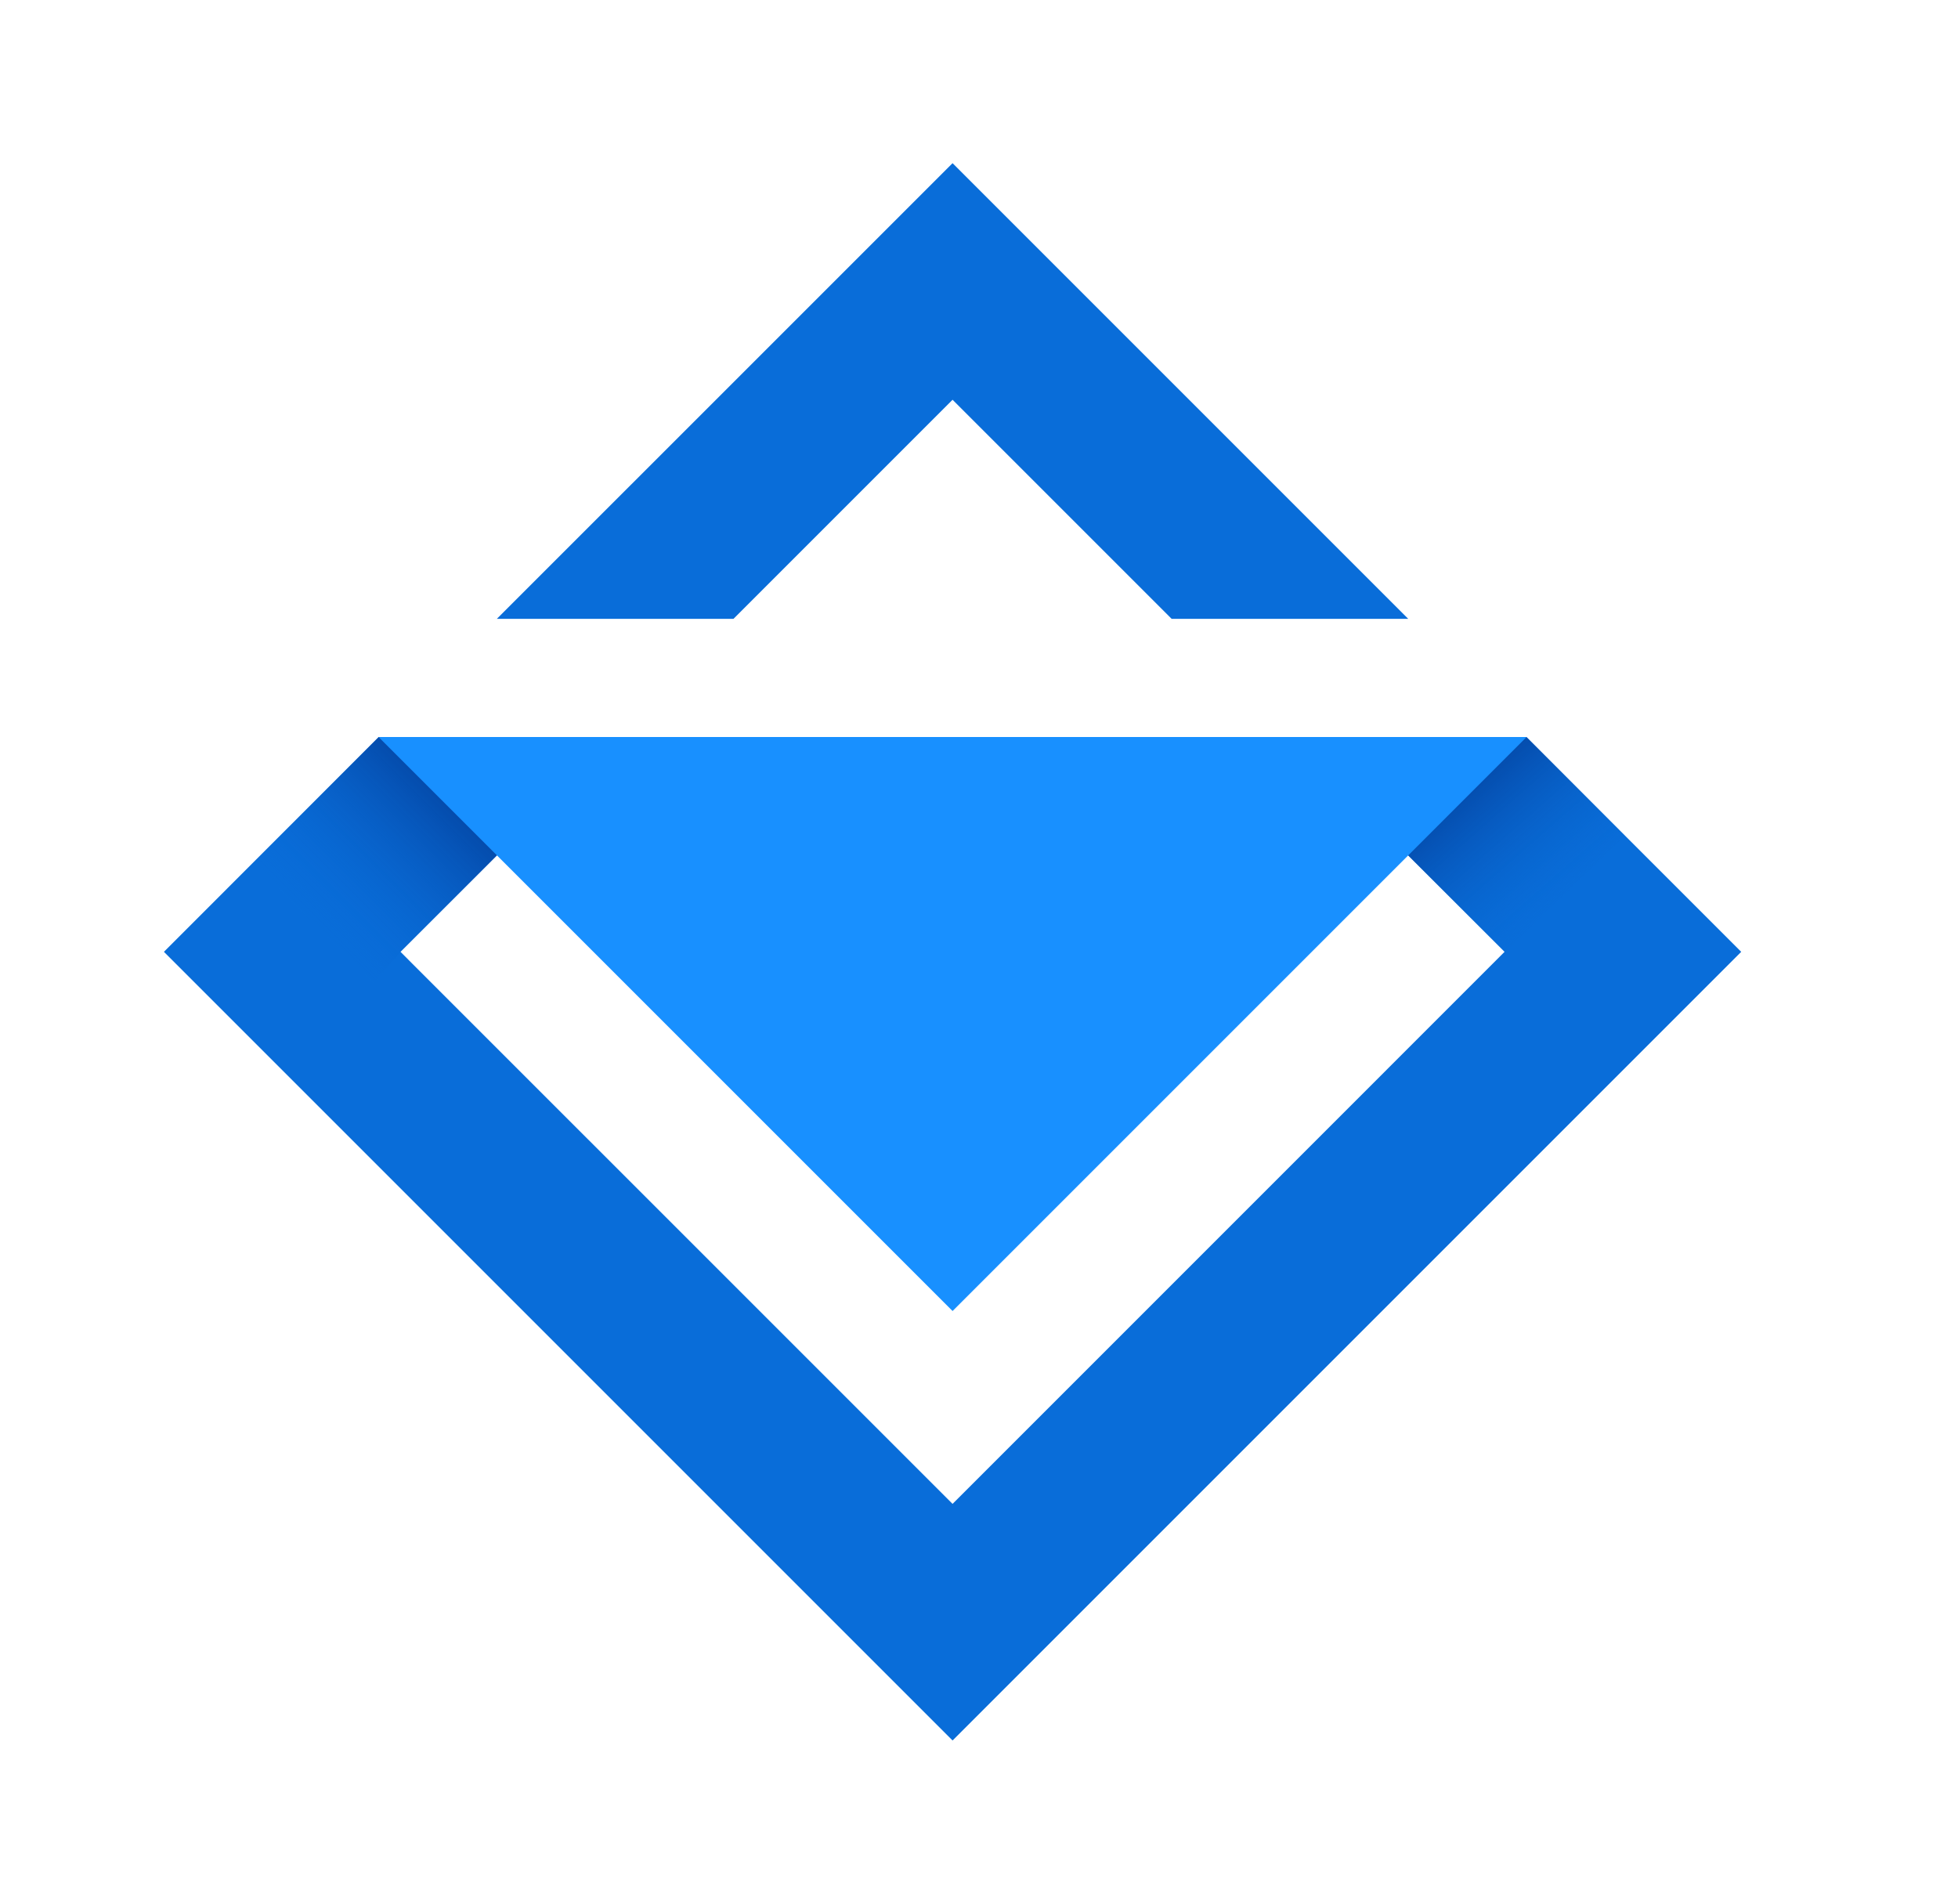
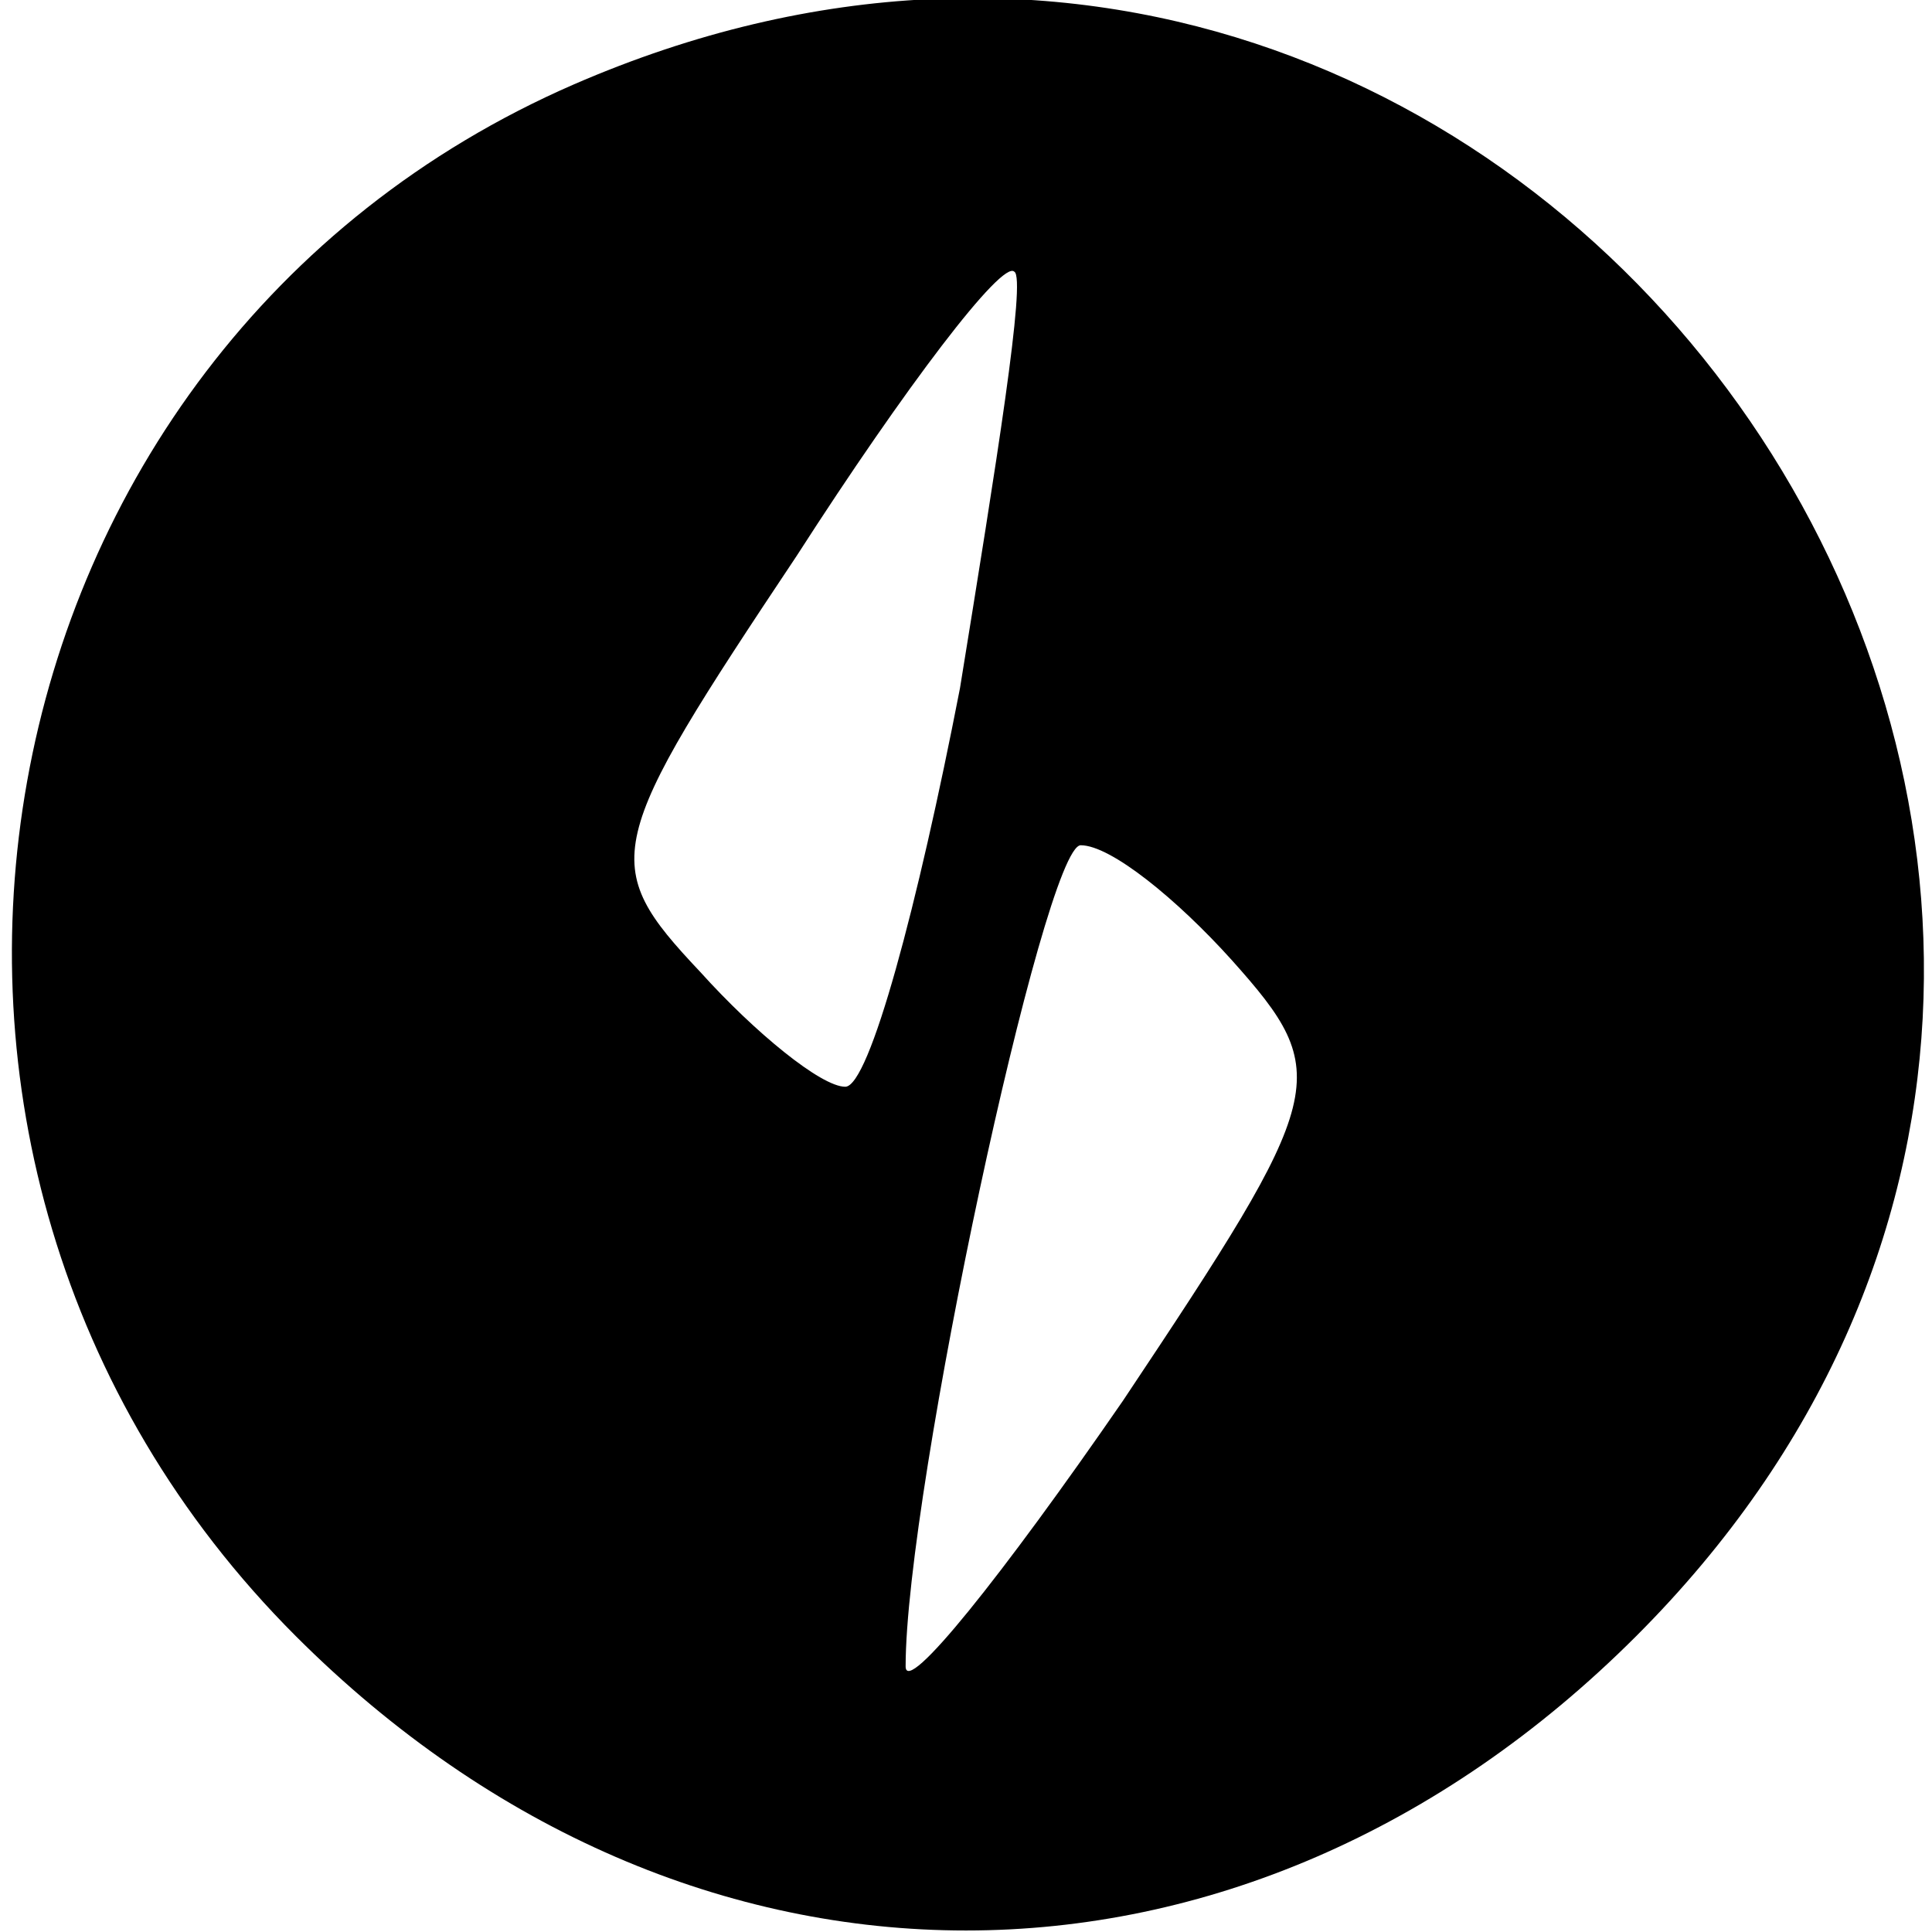
- <svg xmlns="http://www.w3.org/2000/svg" width="36" height="35" viewBox="0 0 36 35" fill="none">
-   <path d="M4.649 15.864L6.962 13.552L6.964 13.55H11.314L9.583 15.281L9.136 15.727L7.364 17.5L7.583 17.72L17.514 27.65L27.663 17.5L25.89 15.727L25.765 15.602L23.713 13.55H28.063L28.066 13.552L29.878 15.364L32.014 17.5L17.514 32L3.014 17.5L4.649 15.864ZM17.514 3L25.892 11.378H21.542L17.514 7.35L13.486 11.378H9.135L17.514 3Z" fill="#096DD9" />
-   <path d="M7.365 17.5L9.137 15.727L9.584 15.28L7.854 13.55H6.965L6.962 13.552L4.65 15.864L6.869 18.073L7.365 17.5Z" fill="url(#paint0_linear_112117_33940)" />
-   <path d="M25.891 15.727L27.664 17.5L27.489 17.675L27.489 17.676L29.879 15.364L28.067 13.552L28.064 13.55H27.888L25.766 15.602L25.891 15.727Z" fill="url(#paint1_linear_112117_33940)" />
-   <path d="M6.959 13.55L6.962 13.552L9.137 15.727L17.514 24.104L28.068 13.55H6.959Z" fill="#1890FF" />
-   <defs>
-     <linearGradient id="paint0_linear_112117_33940" x1="8.64" y1="14.089" x2="5.581" y2="17.147" gradientUnits="userSpaceOnUse">
-       <stop stop-color="#023B95" />
-       <stop offset="0.964" stop-color="#096CD9" stop-opacity="0" />
-     </linearGradient>
-     <linearGradient id="paint1_linear_112117_33940" x1="26.282" y1="14.128" x2="28.755" y2="16.938" gradientUnits="userSpaceOnUse">
-       <stop stop-color="#023B95" />
-       <stop offset="1" stop-color="#096DD9" stop-opacity="0" />
-     </linearGradient>
-   </defs>
+ <svg xmlns="http://www.w3.org/2000/svg" version="1.0" width="32pt" height="32pt" viewBox="0 0 32 32" preserveAspectRatio="xMidYMid meet">
+   <g transform="translate(0,32) scale(0.1,-0.1)" fill="#000000" stroke="none">
+     <path d="M95 306 c-101 -44 -125 -178 -46 -257 65 -65 157 -65 222 0 124 124     -15 327 -176 257z m64 -100 c-7 -36 -15 -66 -19 -66 -4 0 -15 9 -24 19 -17 18     -16 21 16 69 18 28 34 49 36 47 2 -1 -3 -32 -9 -69z m45 -45 c17 -19 16 -22     -18 -73 -20 -29 -36 -49 -36 -44 0 29 23 136 29 136 5 0 16 -9 25 -19z" />
+   </g>
</svg>
